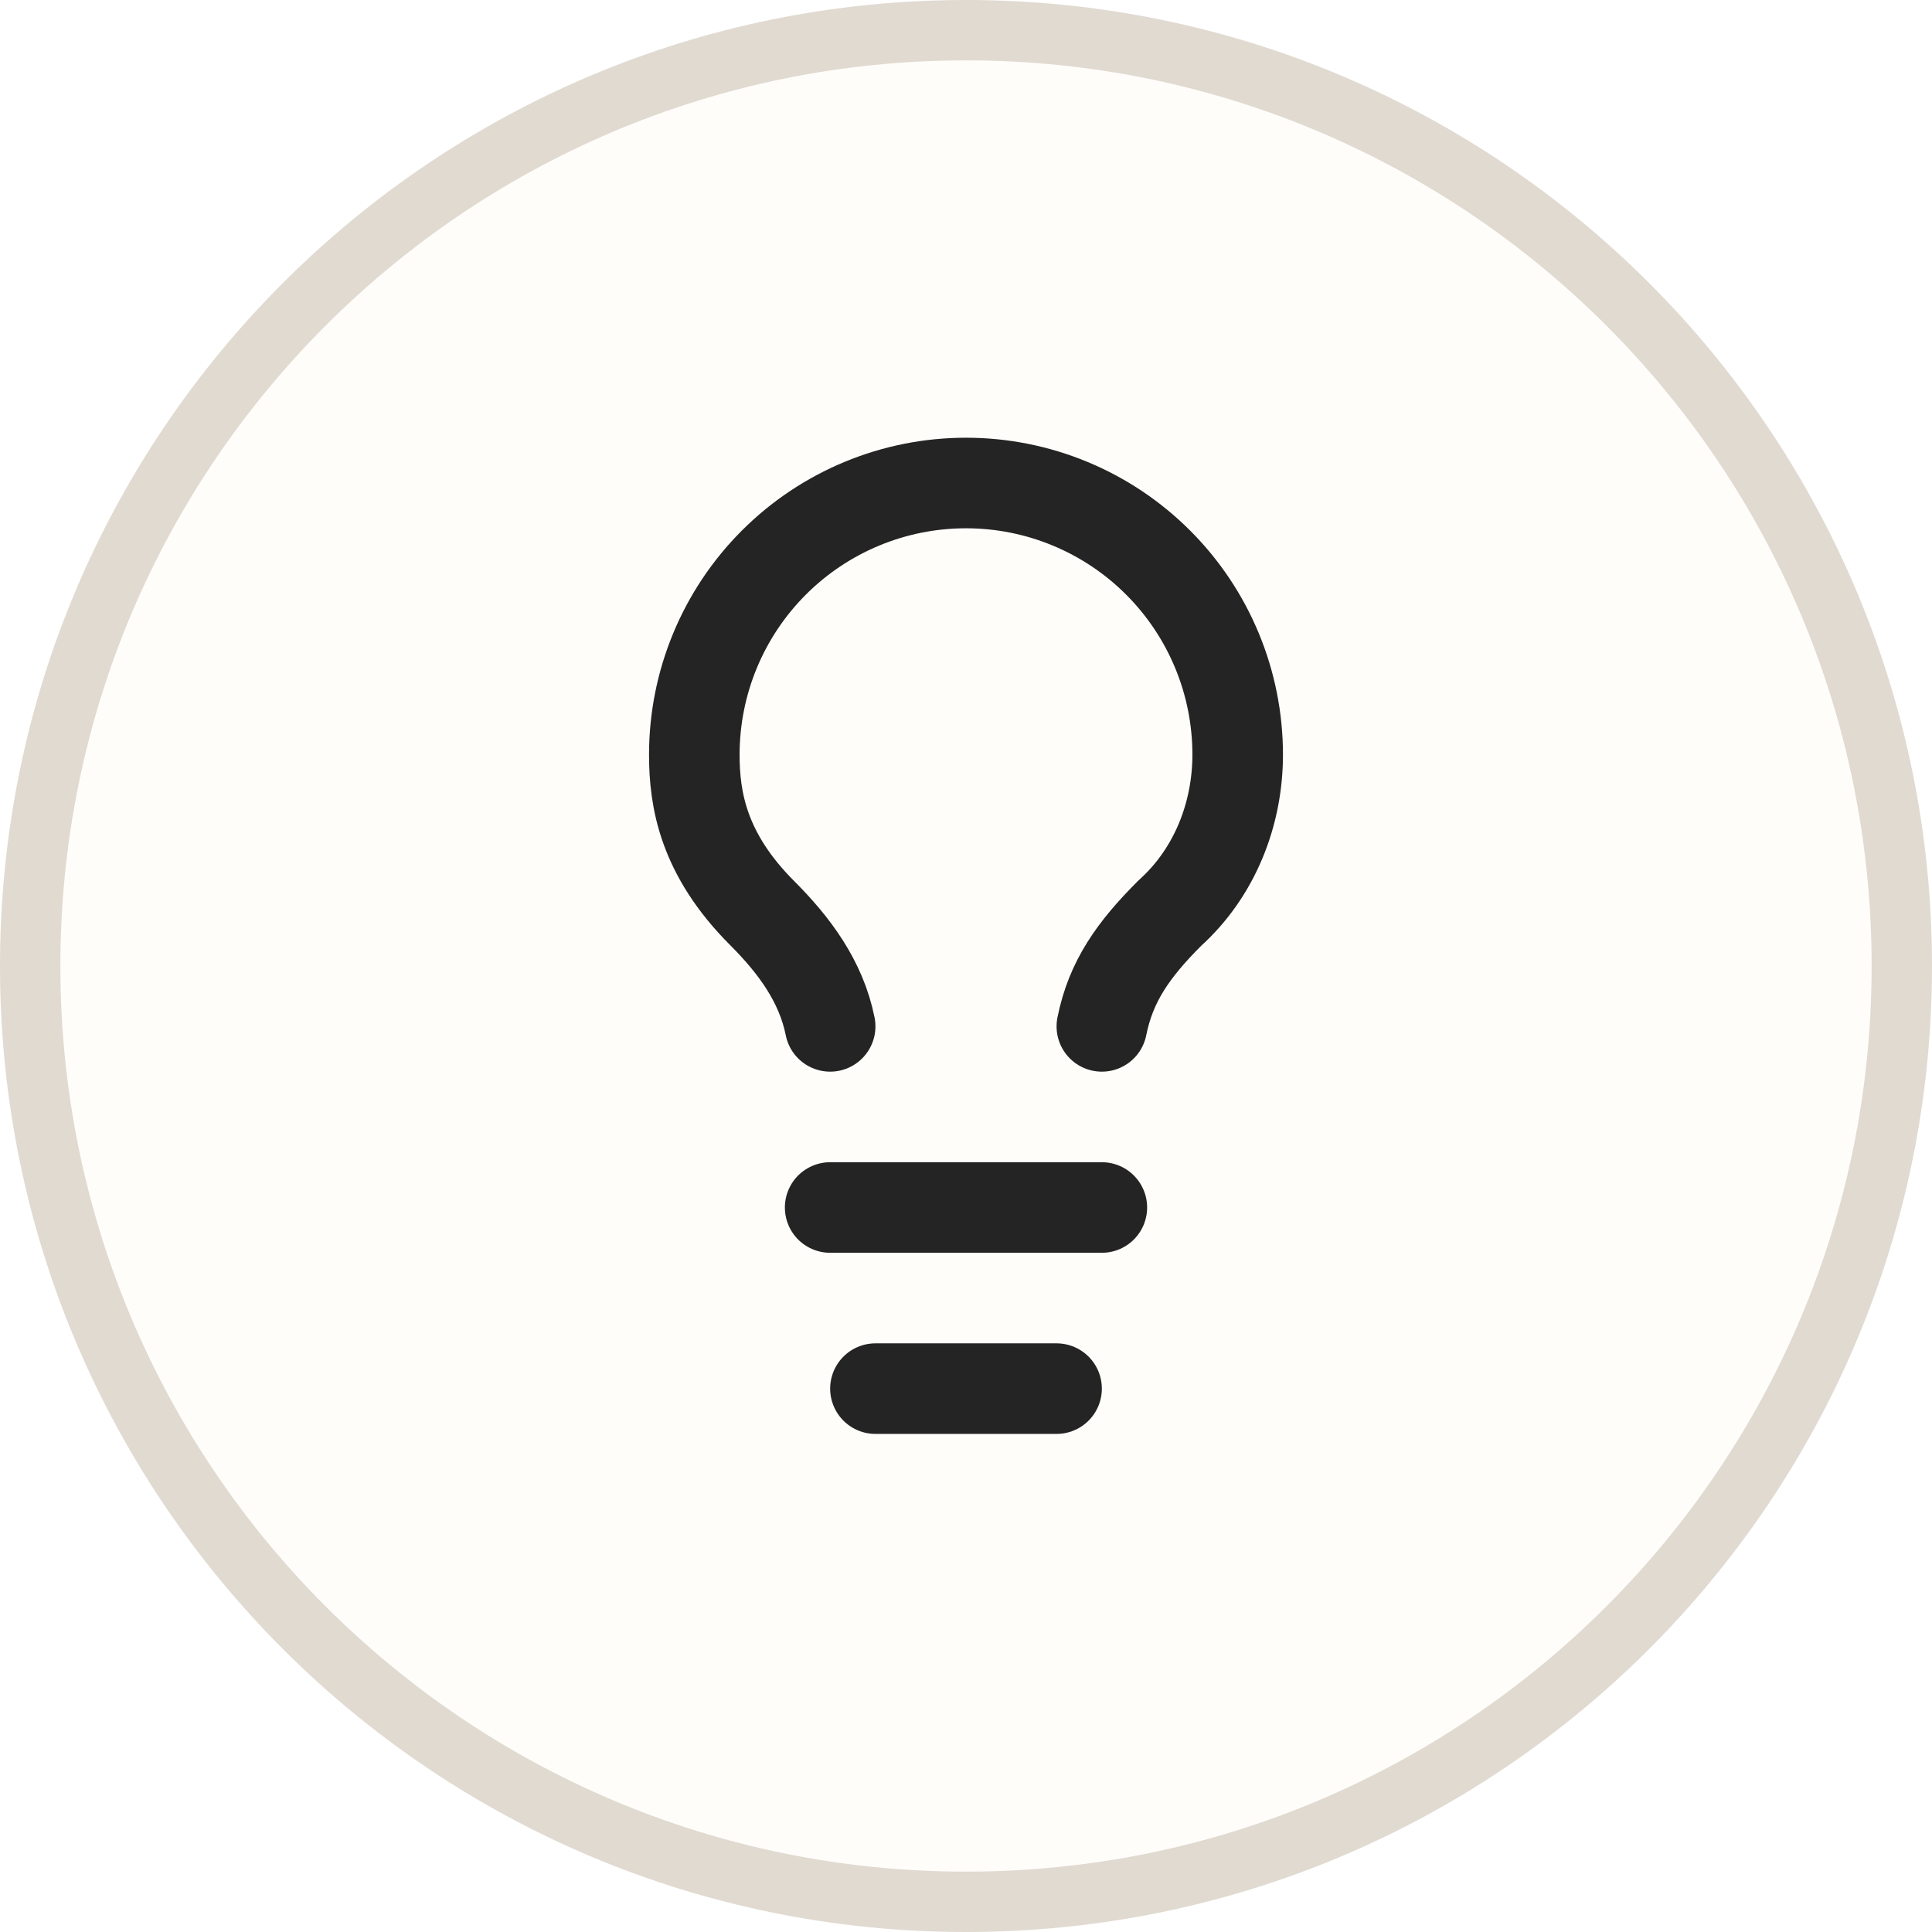
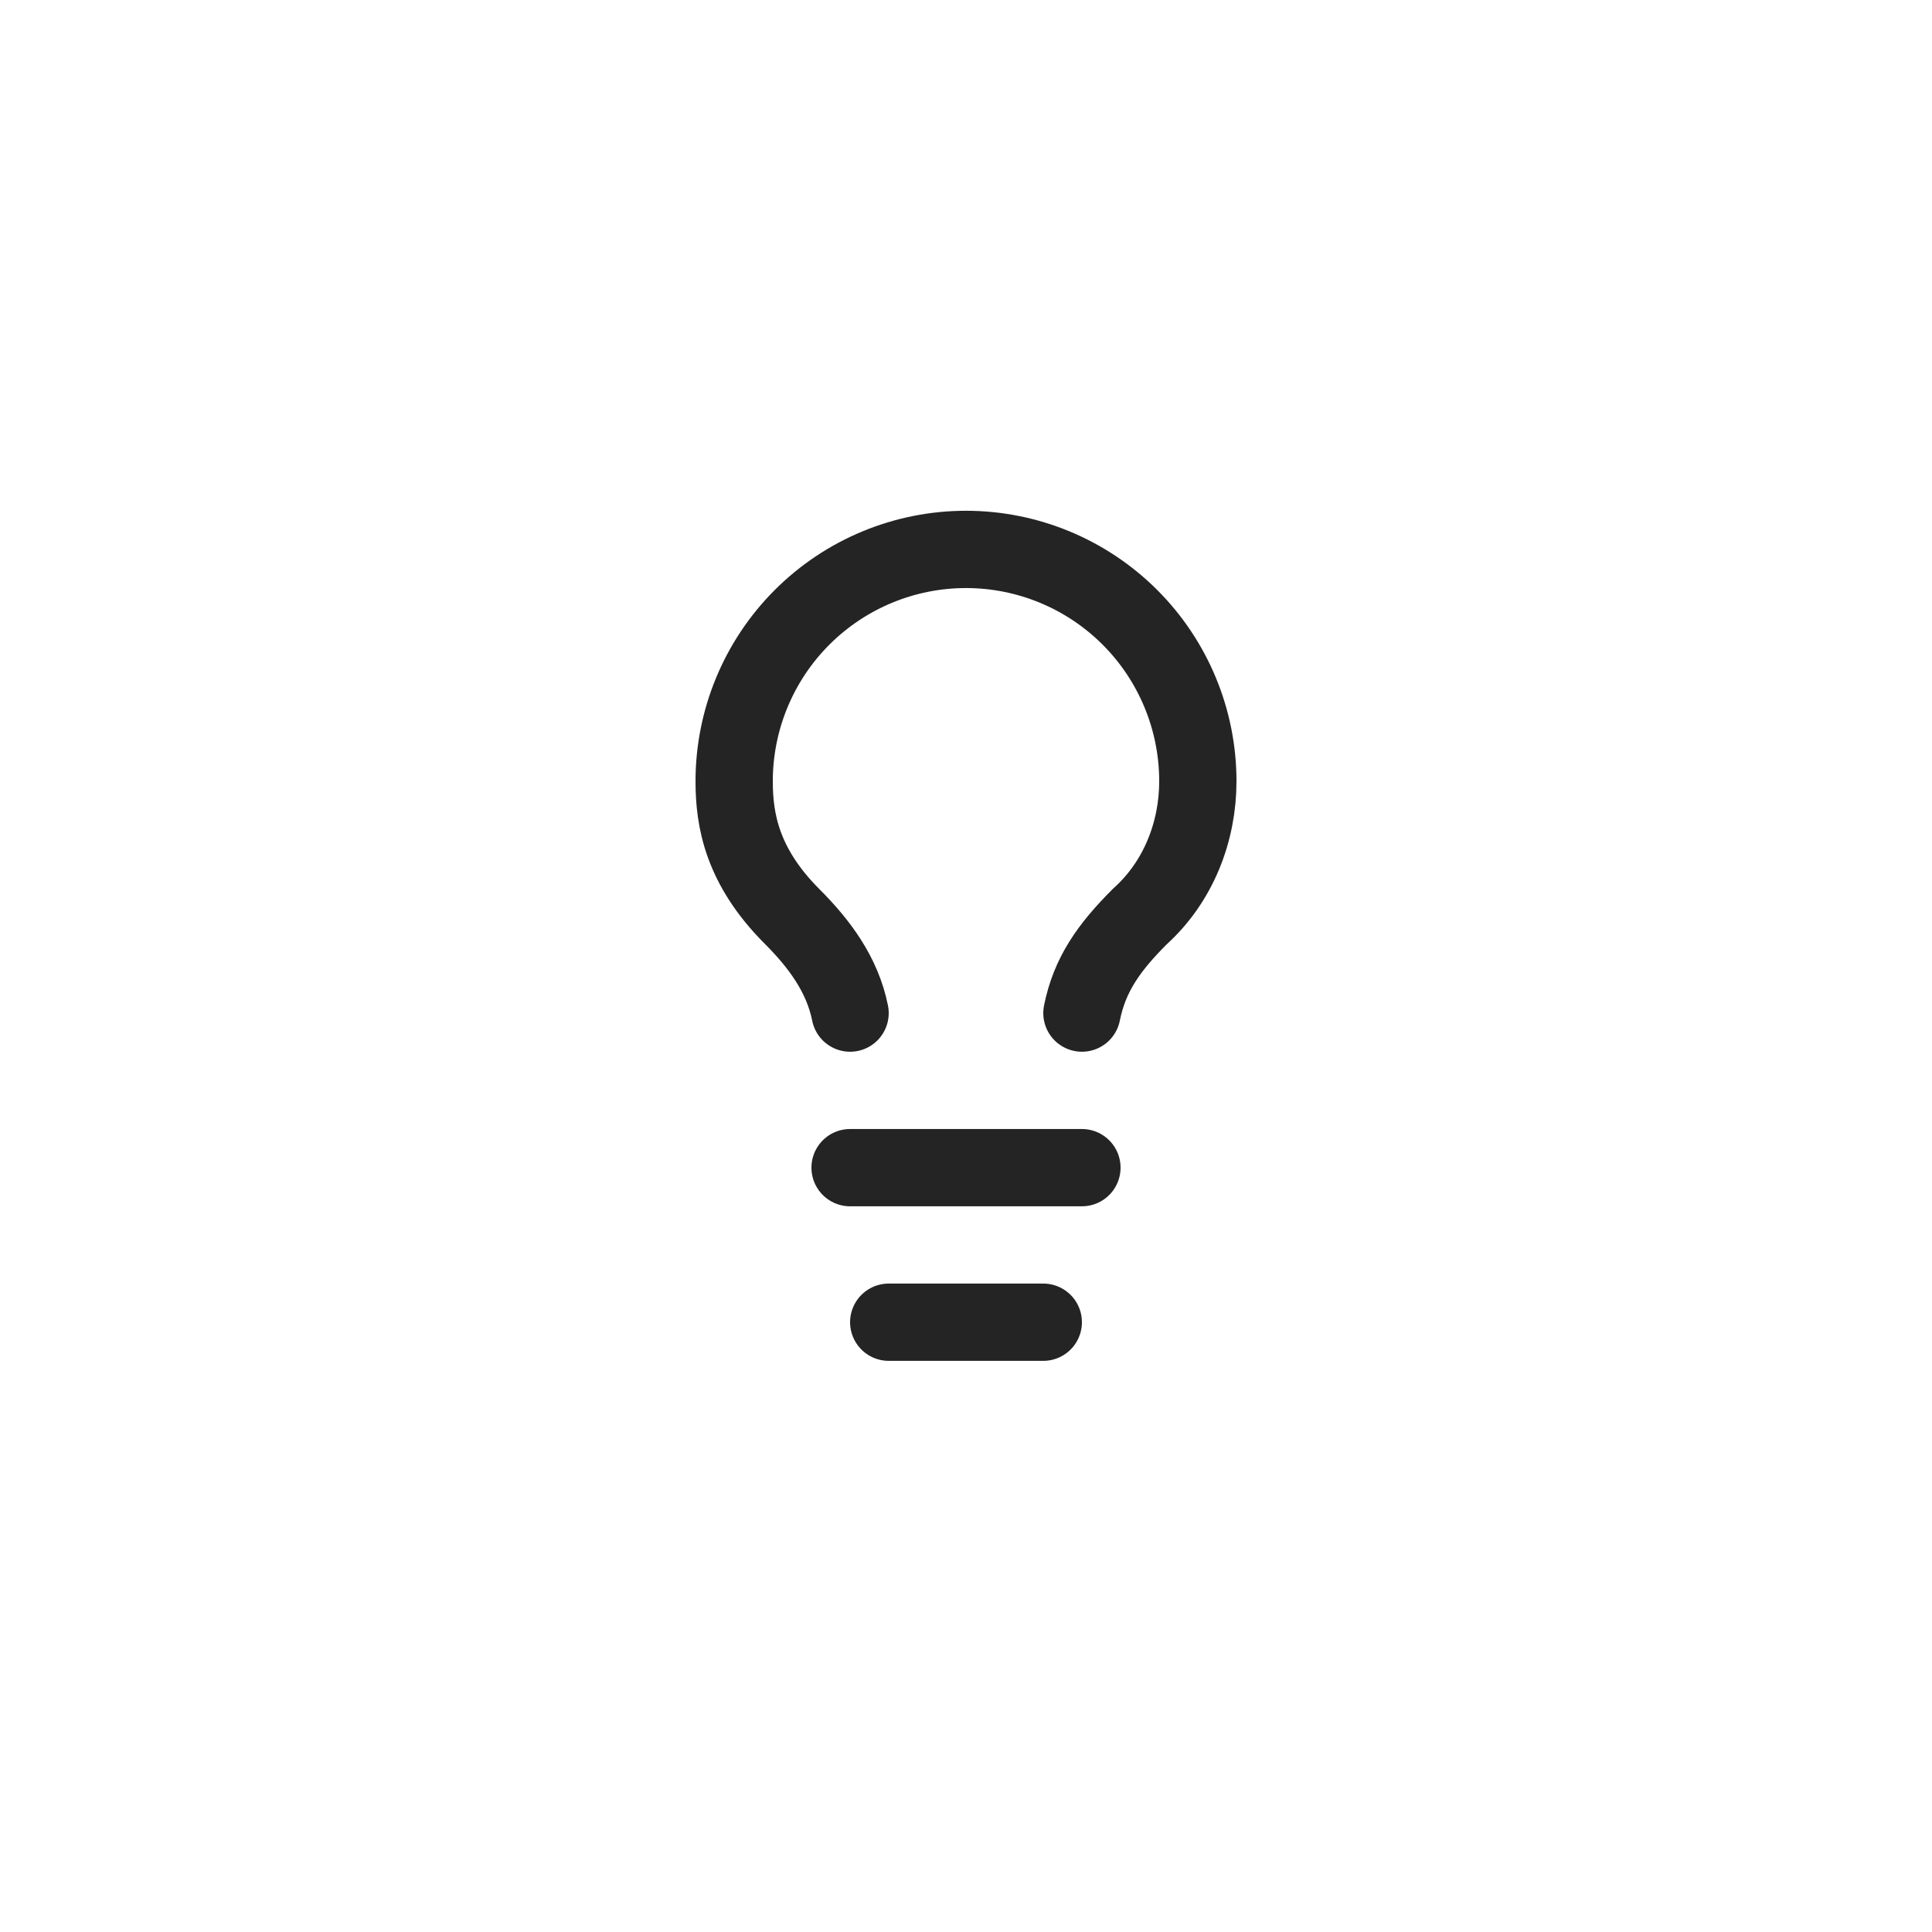
- <svg xmlns="http://www.w3.org/2000/svg" width="32" height="32" viewBox="0 0 32 32" fill="none">
-   <rect x="-0.5" y="0.5" width="31" height="31" rx="15.5" transform="matrix(-1 0 0 1 31 0)" fill="#FFFDFA" />
-   <rect x="-0.5" y="0.5" width="31" height="31" rx="15.5" transform="matrix(-1 0 0 1 31 0)" stroke="#E0DAD1" />
-   <path d="M18.25 17C18.4 16.25 18.775 15.725 19.375 15.125C20.125 14.45 20.5 13.475 20.5 12.5C20.5 11.306 20.026 10.162 19.182 9.318C18.338 8.474 17.194 8 16 8C14.806 8 13.662 8.474 12.818 9.318C11.974 10.162 11.5 11.306 11.5 12.5C11.5 13.25 11.65 14.15 12.625 15.125C13.15 15.65 13.6 16.25 13.75 17M13.75 20H18.25M14.5 23H17.5" stroke="#242424" stroke-width="1.5" stroke-linecap="round" stroke-linejoin="round" />
+ <svg xmlns="http://www.w3.org/2000/svg" width="40" height="40" viewBox="0 0 40 40" fill="none">
+   <path d="M22.4 20.975C22.56 20.175 22.96 19.615 23.6 18.975C24.4 18.255 24.8 17.215 24.8 16.175C24.8 14.902 24.294 13.681 23.394 12.781C22.494 11.881 21.273 11.375 20 11.375C18.727 11.375 17.506 11.881 16.606 12.781C15.706 13.681 15.2 14.902 15.2 16.175C15.2 16.975 15.36 17.935 16.4 18.975C16.96 19.535 17.44 20.175 17.6 20.975M17.6 24.175H22.4M18.4 27.375H21.6" stroke="#242424" stroke-width="1.6" stroke-linecap="round" stroke-linejoin="round" />
</svg>
